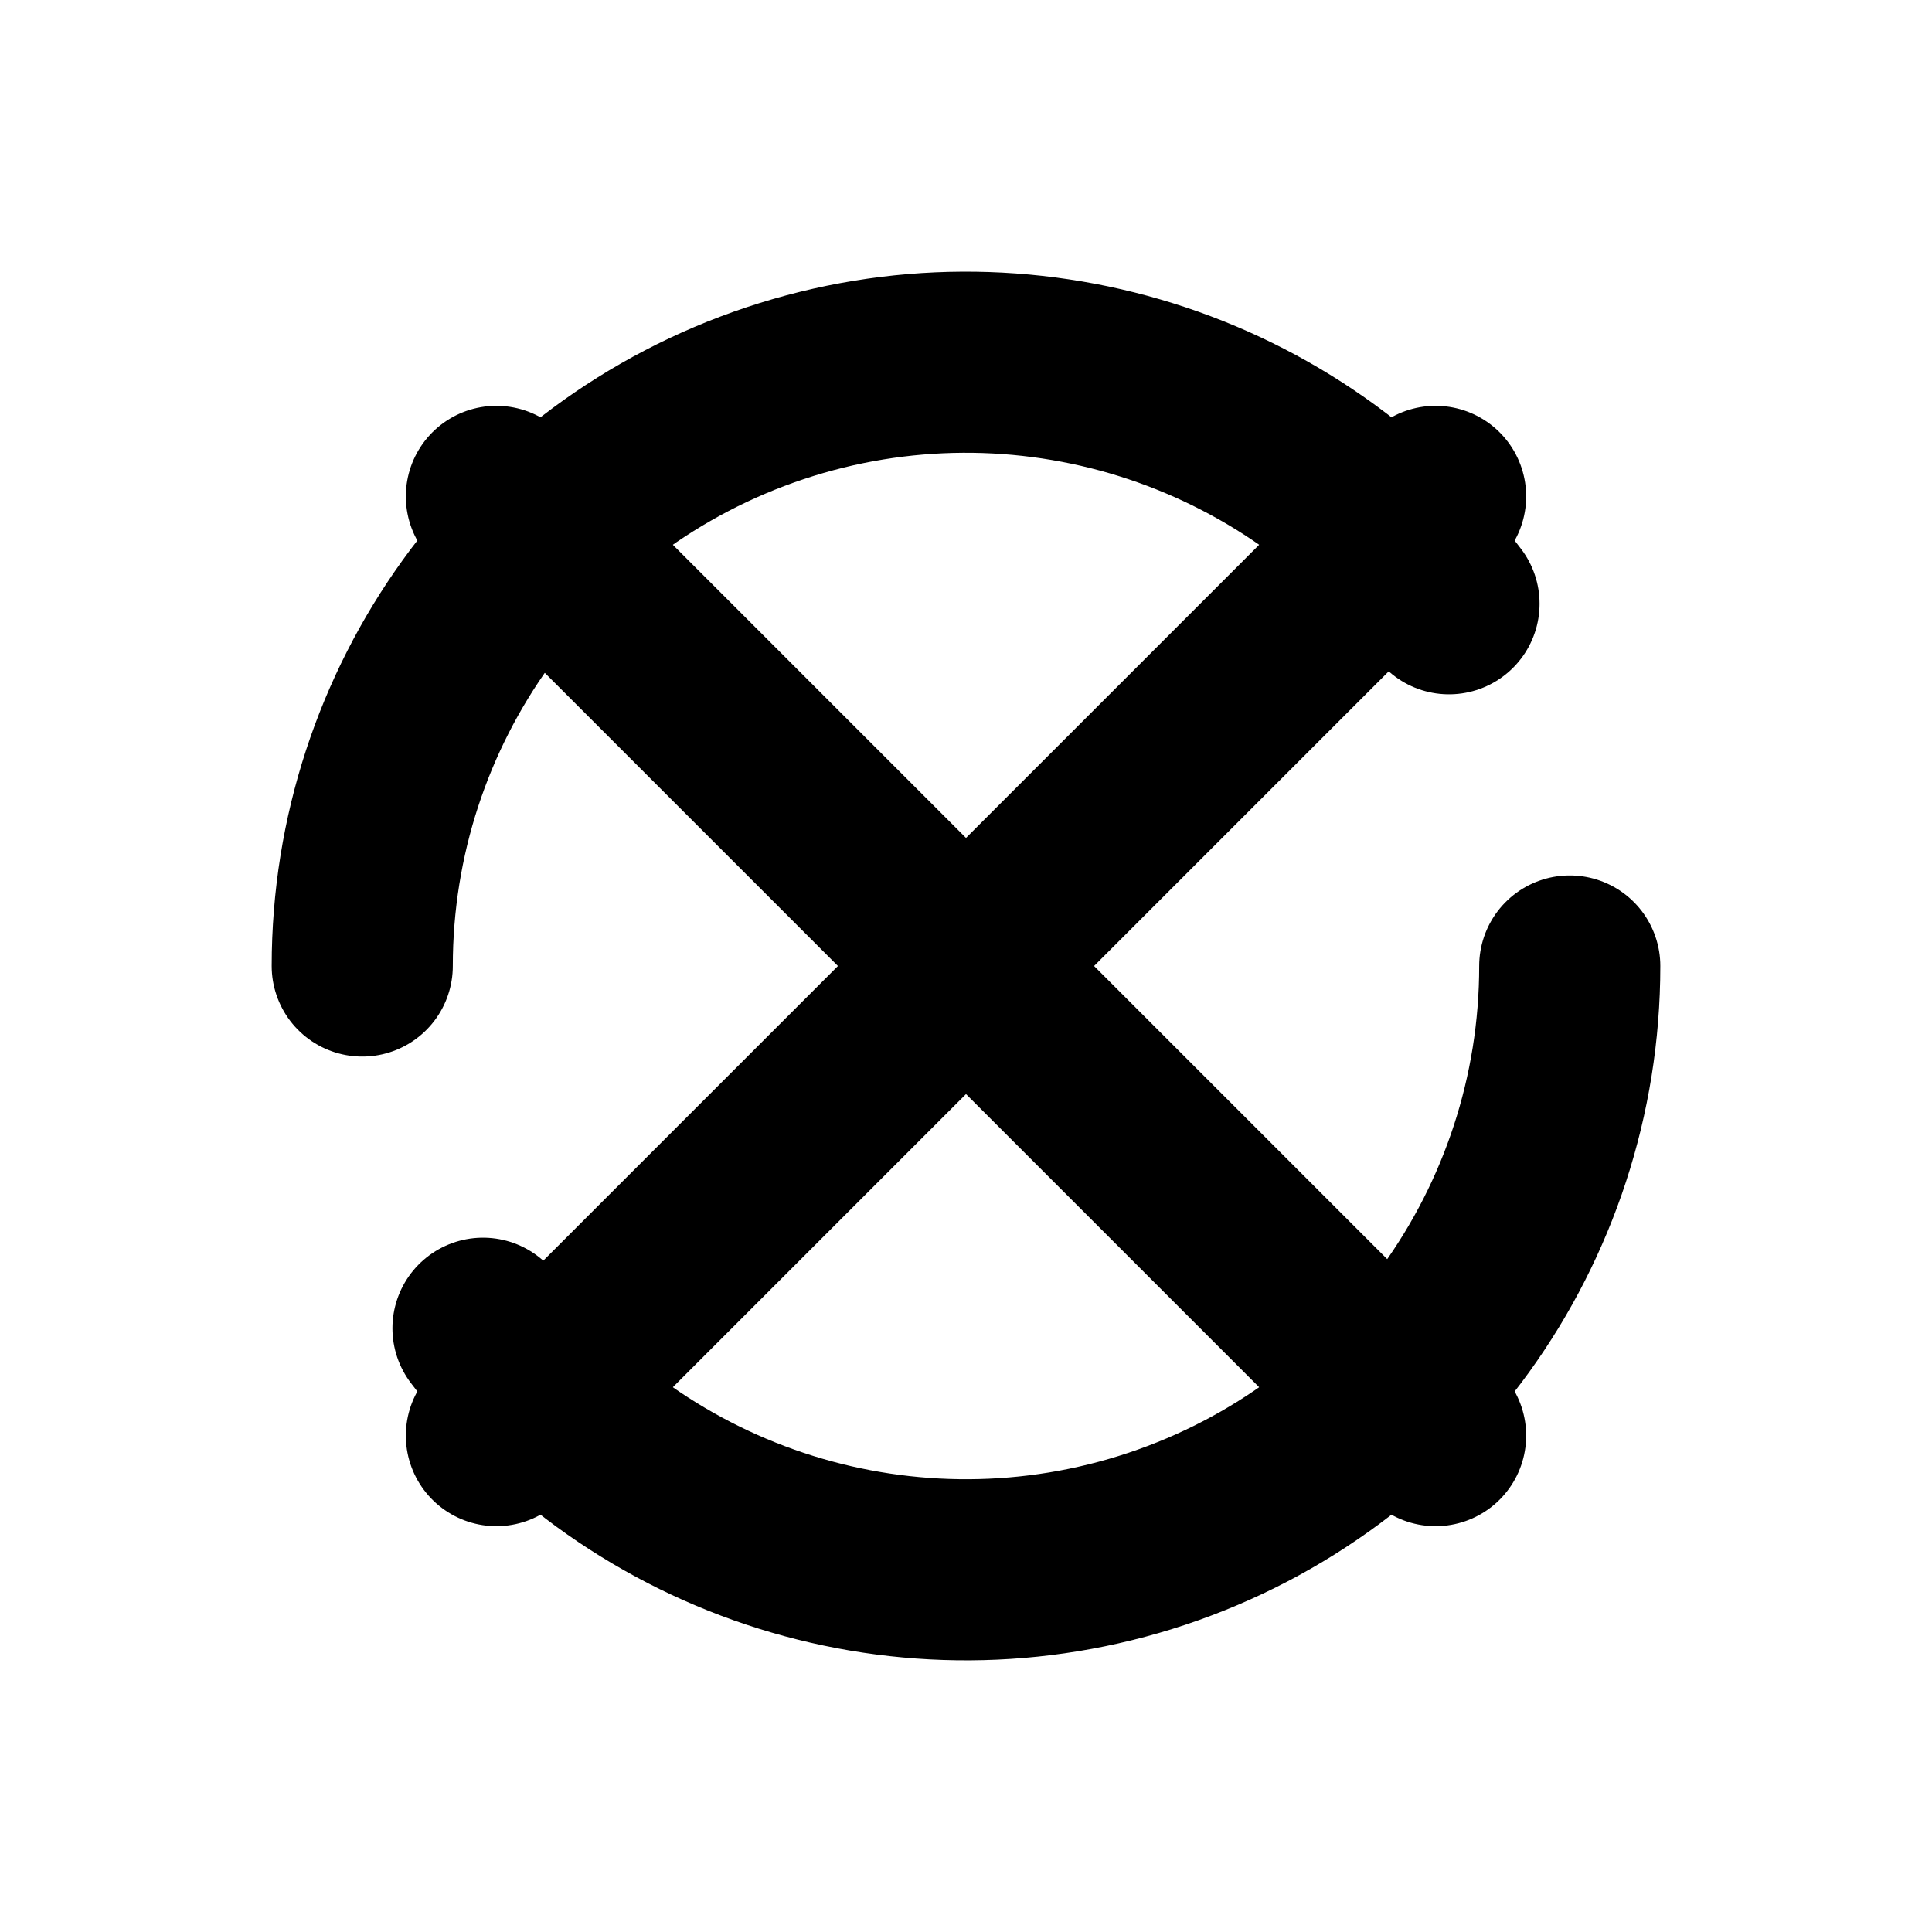
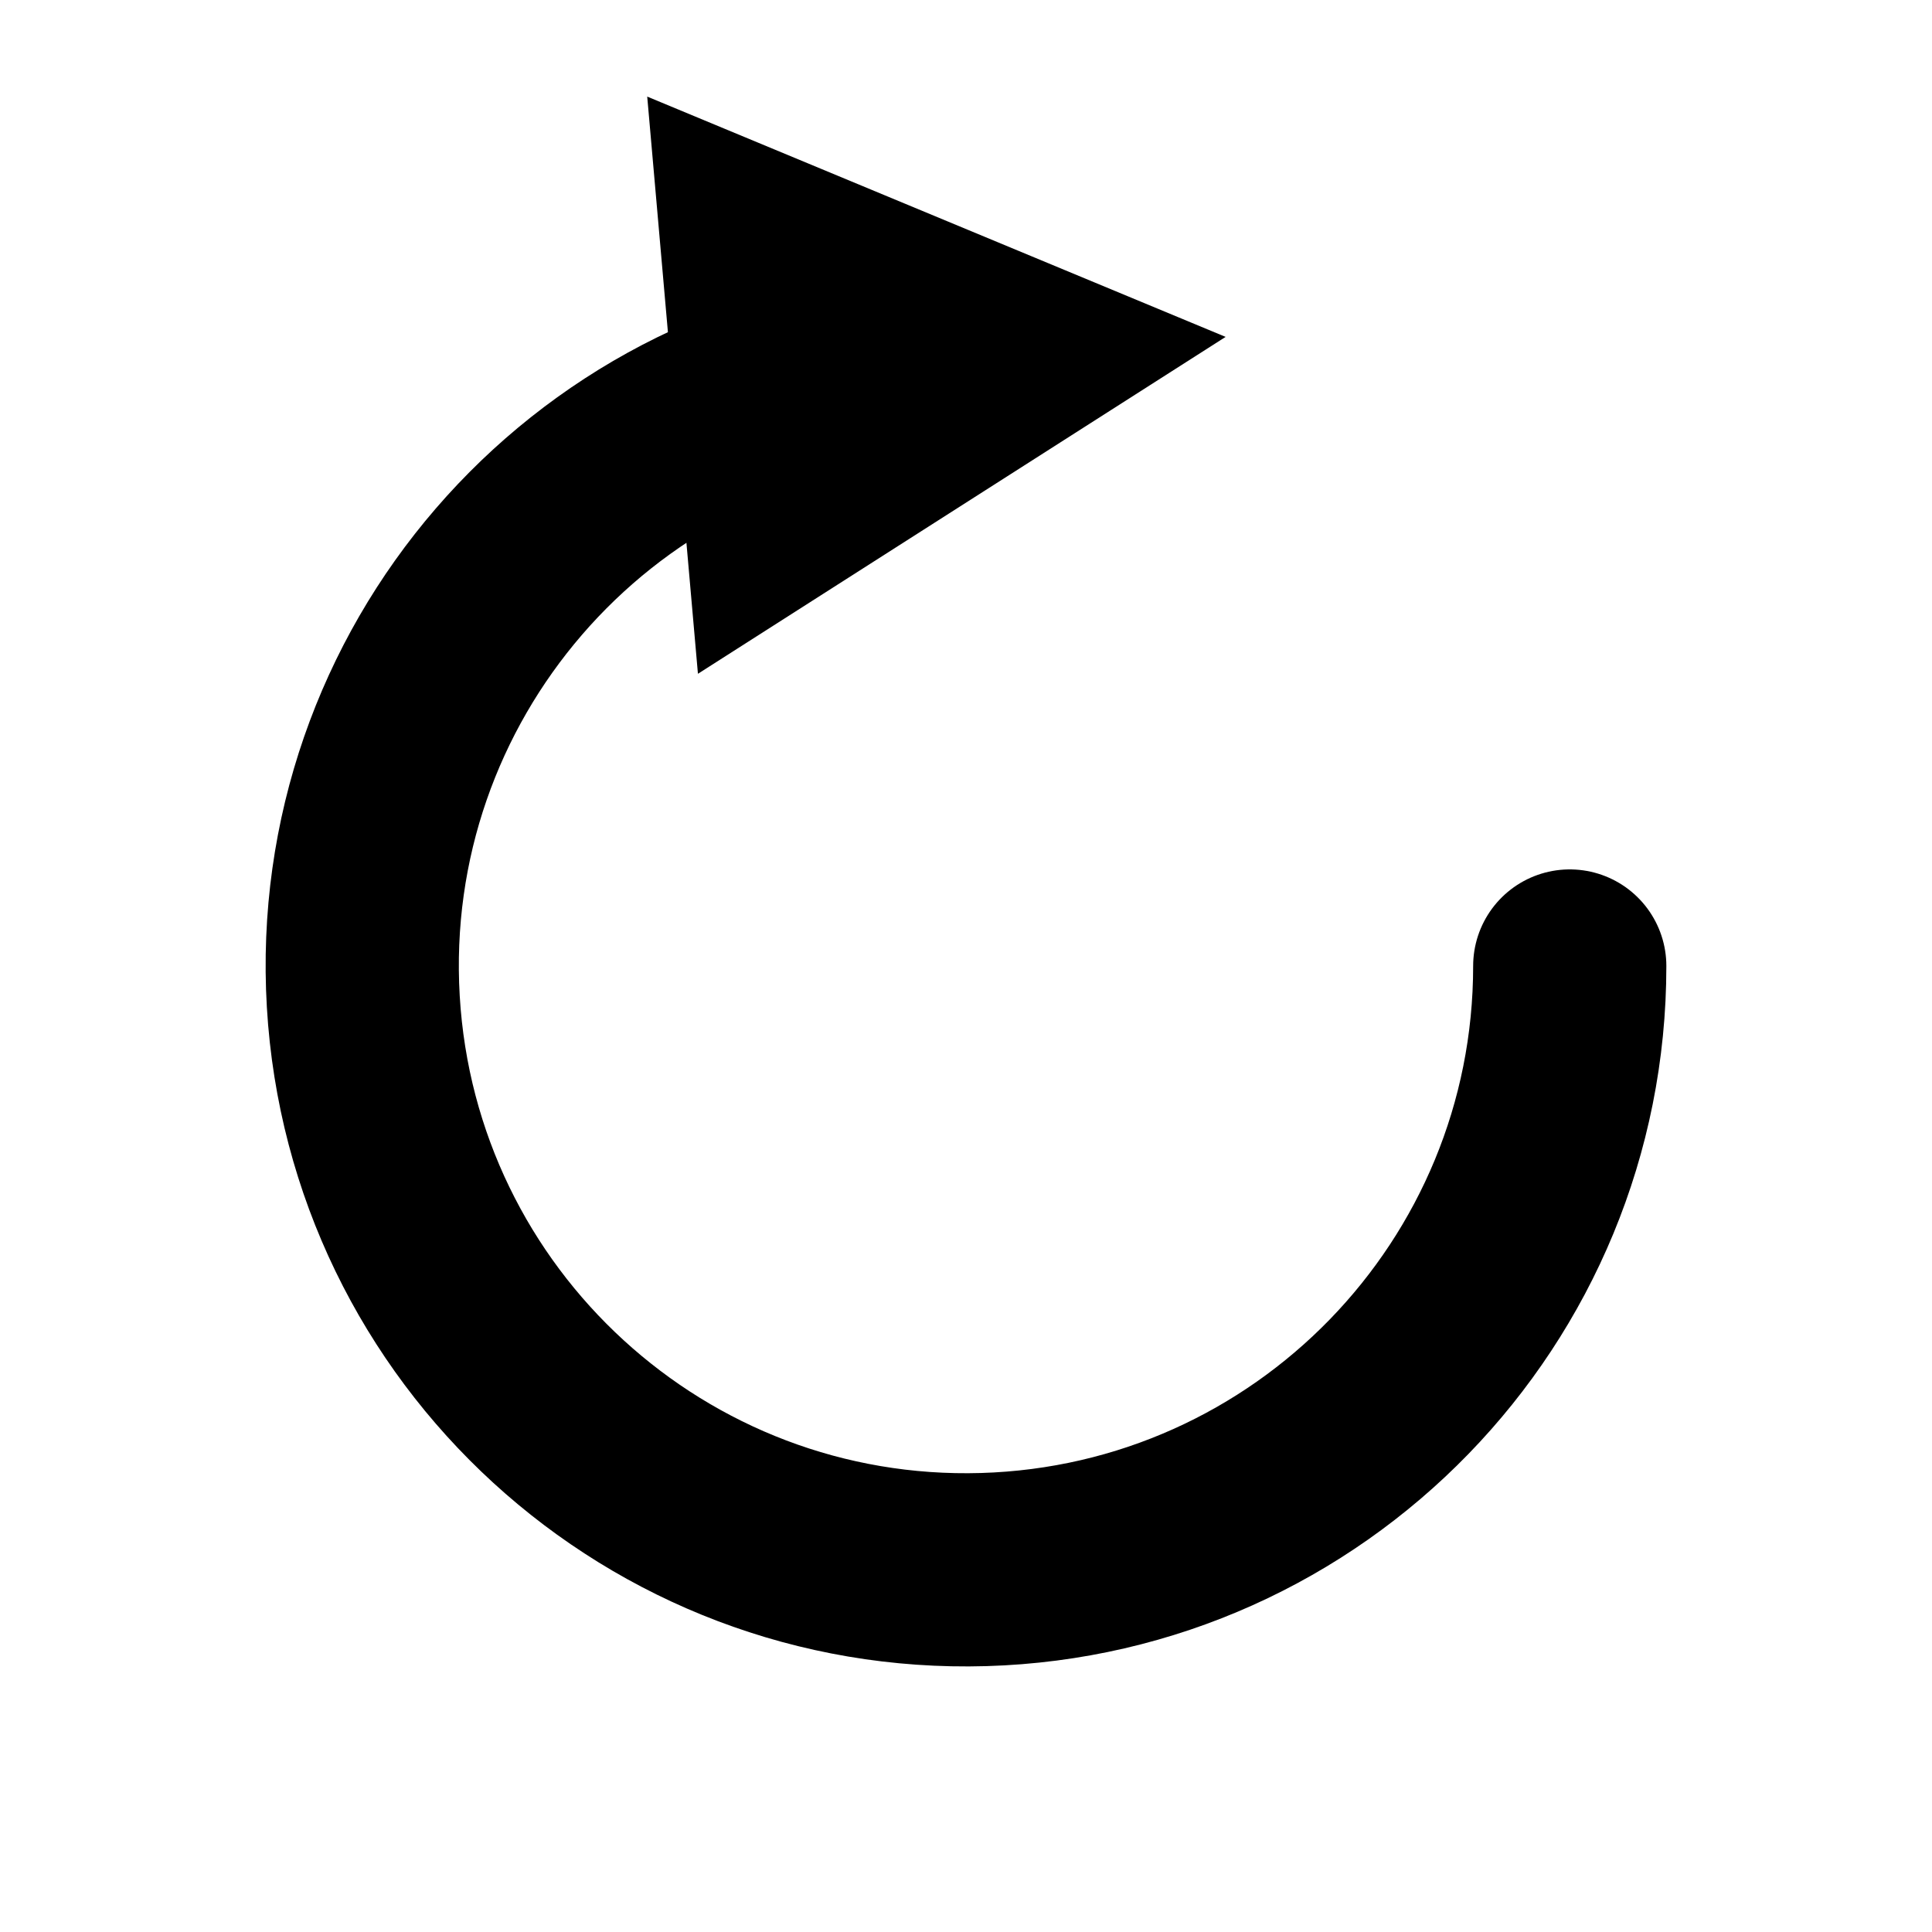
<svg xmlns="http://www.w3.org/2000/svg" width="16" height="16" viewBox="0 0 16 16" fill="none">
-   <path d="M8 2.5v11M2.5 8h11" transform="rotate(45 8 8)" stroke="black" stroke-width="1.5" stroke-linecap="round" />
-   <path d="M3 8a5 5 0 0 1 9-3M13 8a5 5 0 0 1-9 3" stroke="black" stroke-width="1.5" stroke-linecap="round" />
+   <path d="M13 8A5 5 0 1 1 7.56 3.02" stroke="black" stroke-width="1.6" stroke-linecap="round" />
+   <path d="M10.15 2.79L5.36 0.8L5.78 5.58Z" fill="black" />
</svg>
